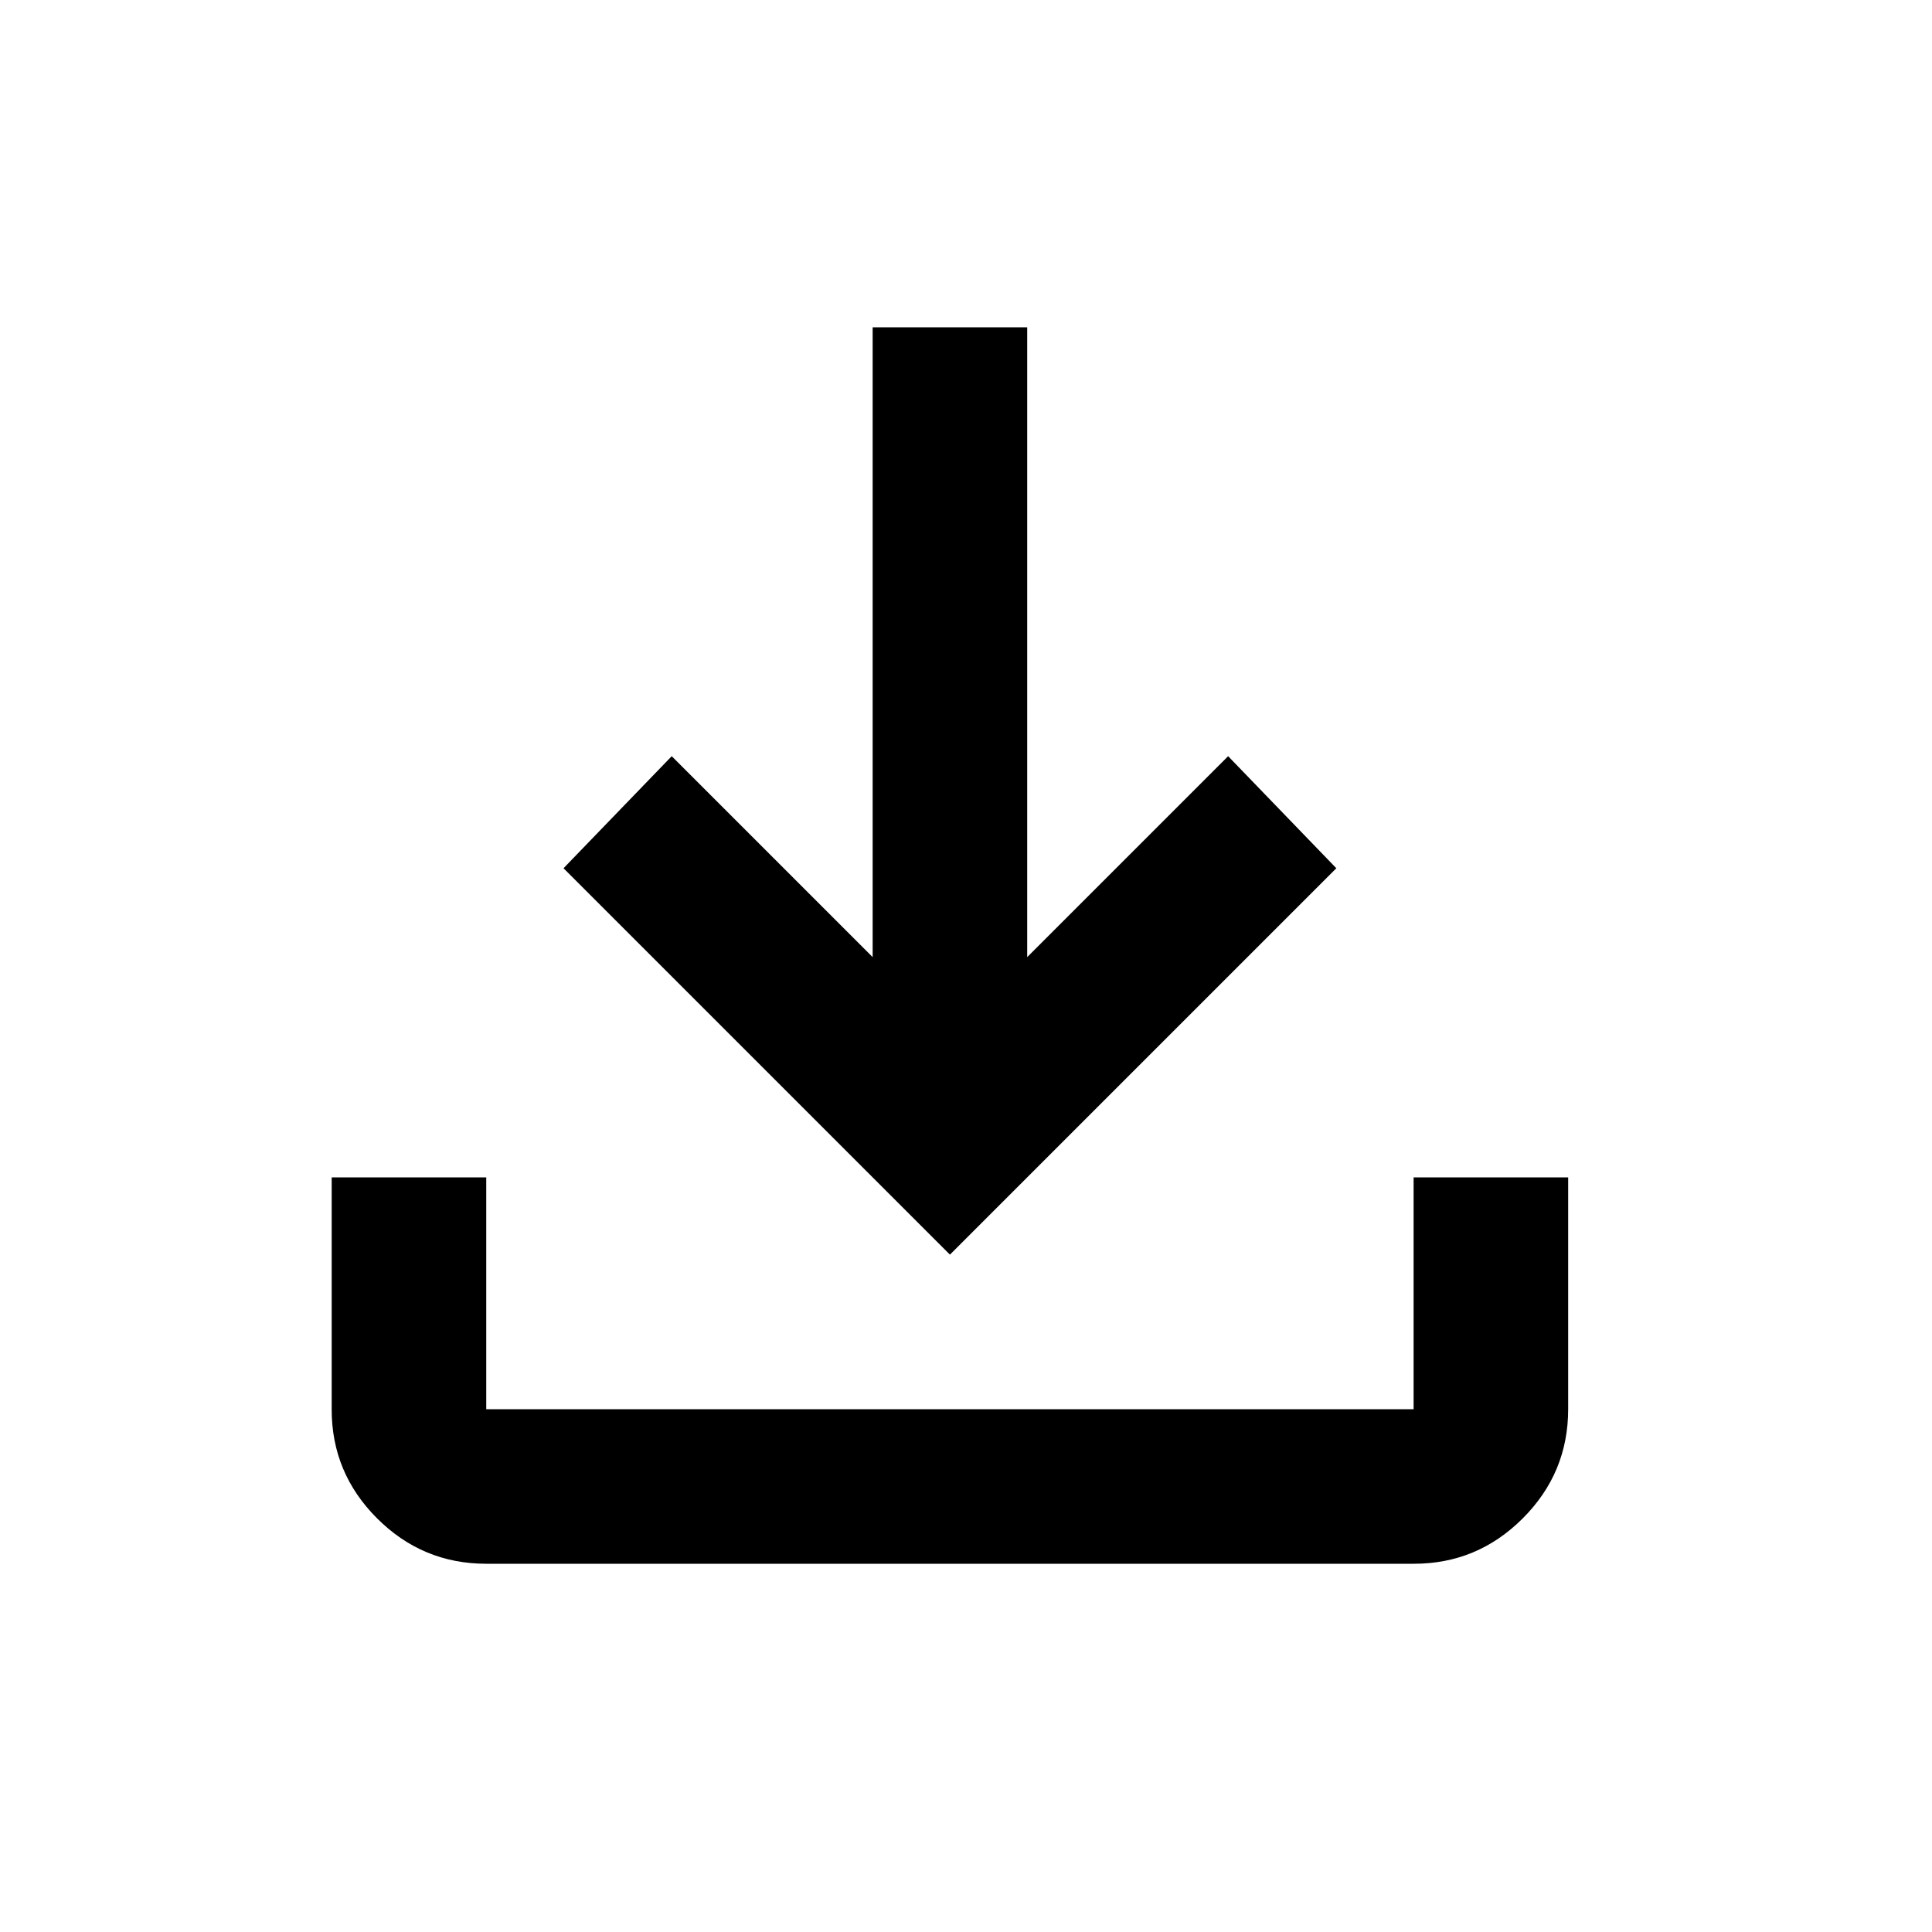
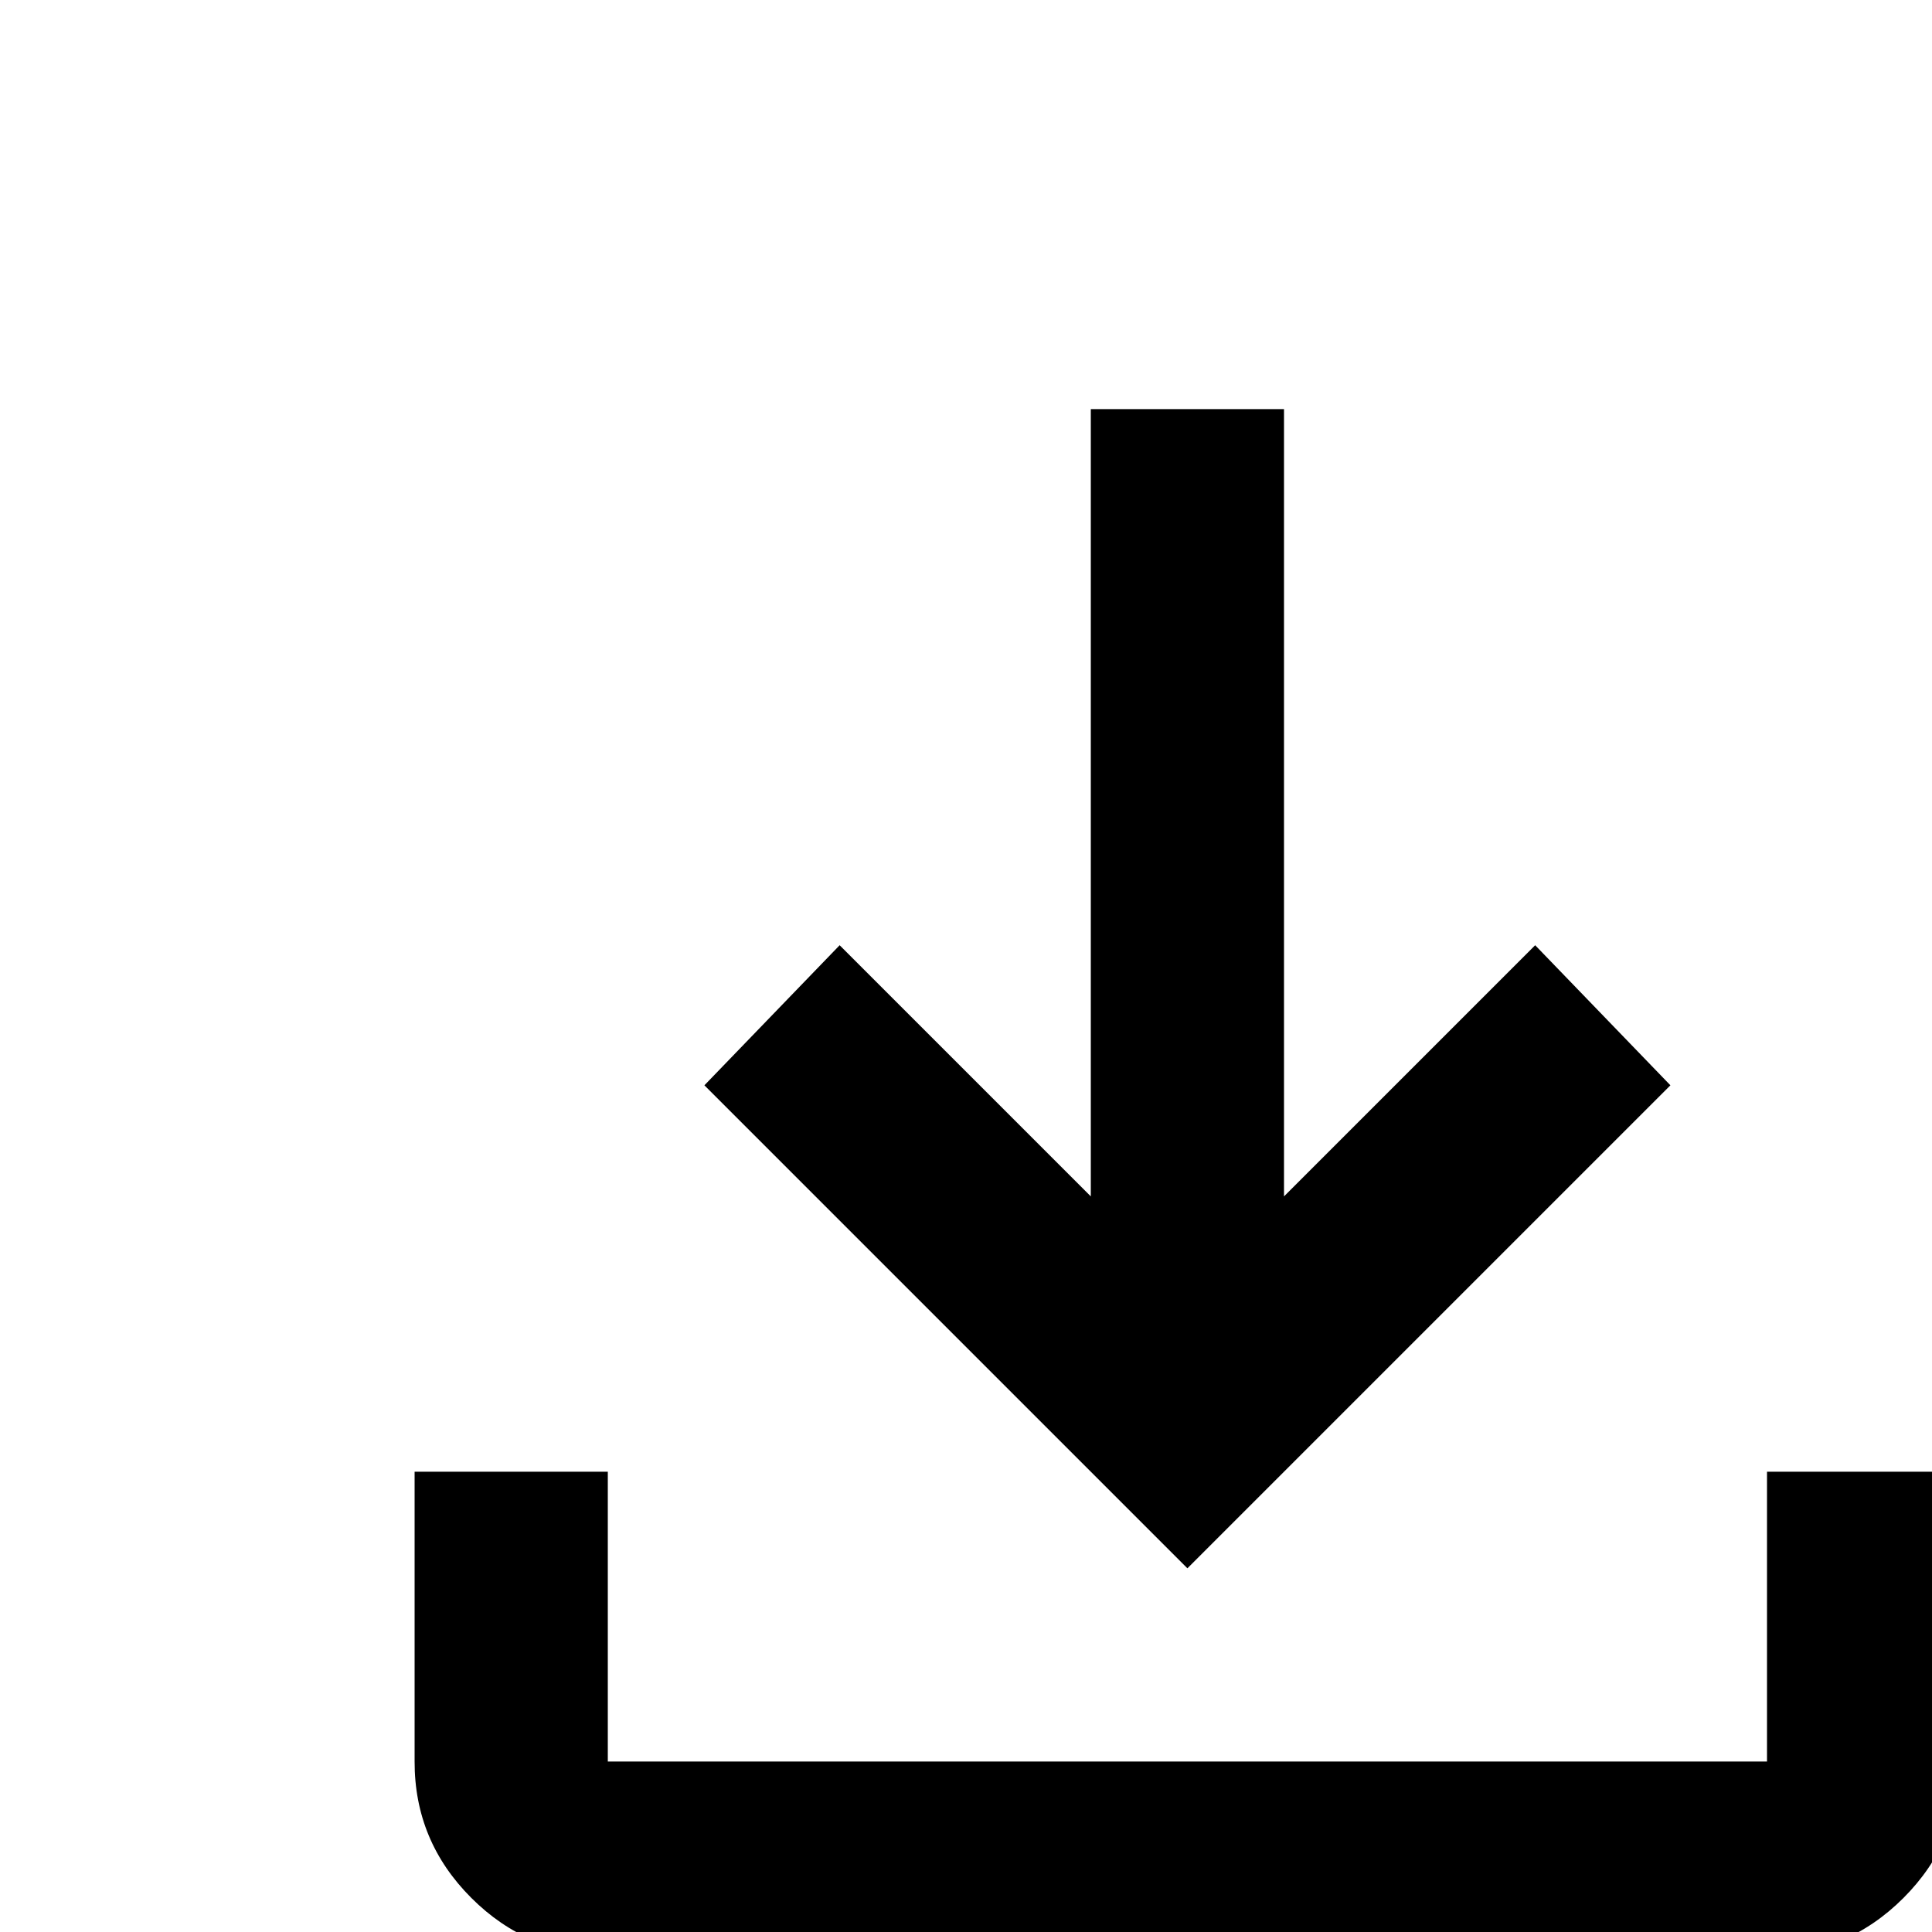
- <svg xmlns="http://www.w3.org/2000/svg" width="20" height="20" viewBox="0 0 25 25" fill="none">
+ <svg xmlns="http://www.w3.org/2000/svg" width="20" height="20" viewBox="0 0 20 20" fill="none">
  <path d="M6.292 20.235C5.742 20.235 5.271 20.039 4.879 19.647C4.487 19.255 4.291 18.785 4.292 18.235V15.235H6.292V18.235H18.292V15.235H20.292V18.235C20.292 18.785 20.096 19.256 19.704 19.648C19.312 20.04 18.841 20.236 18.292 20.235H6.292ZM12.292 16.235L7.292 11.235L8.692 9.785L11.292 12.385V4.235H13.292V12.385L15.892 9.785L17.292 11.235L12.292 16.235Z" fill="black" />
</svg>
